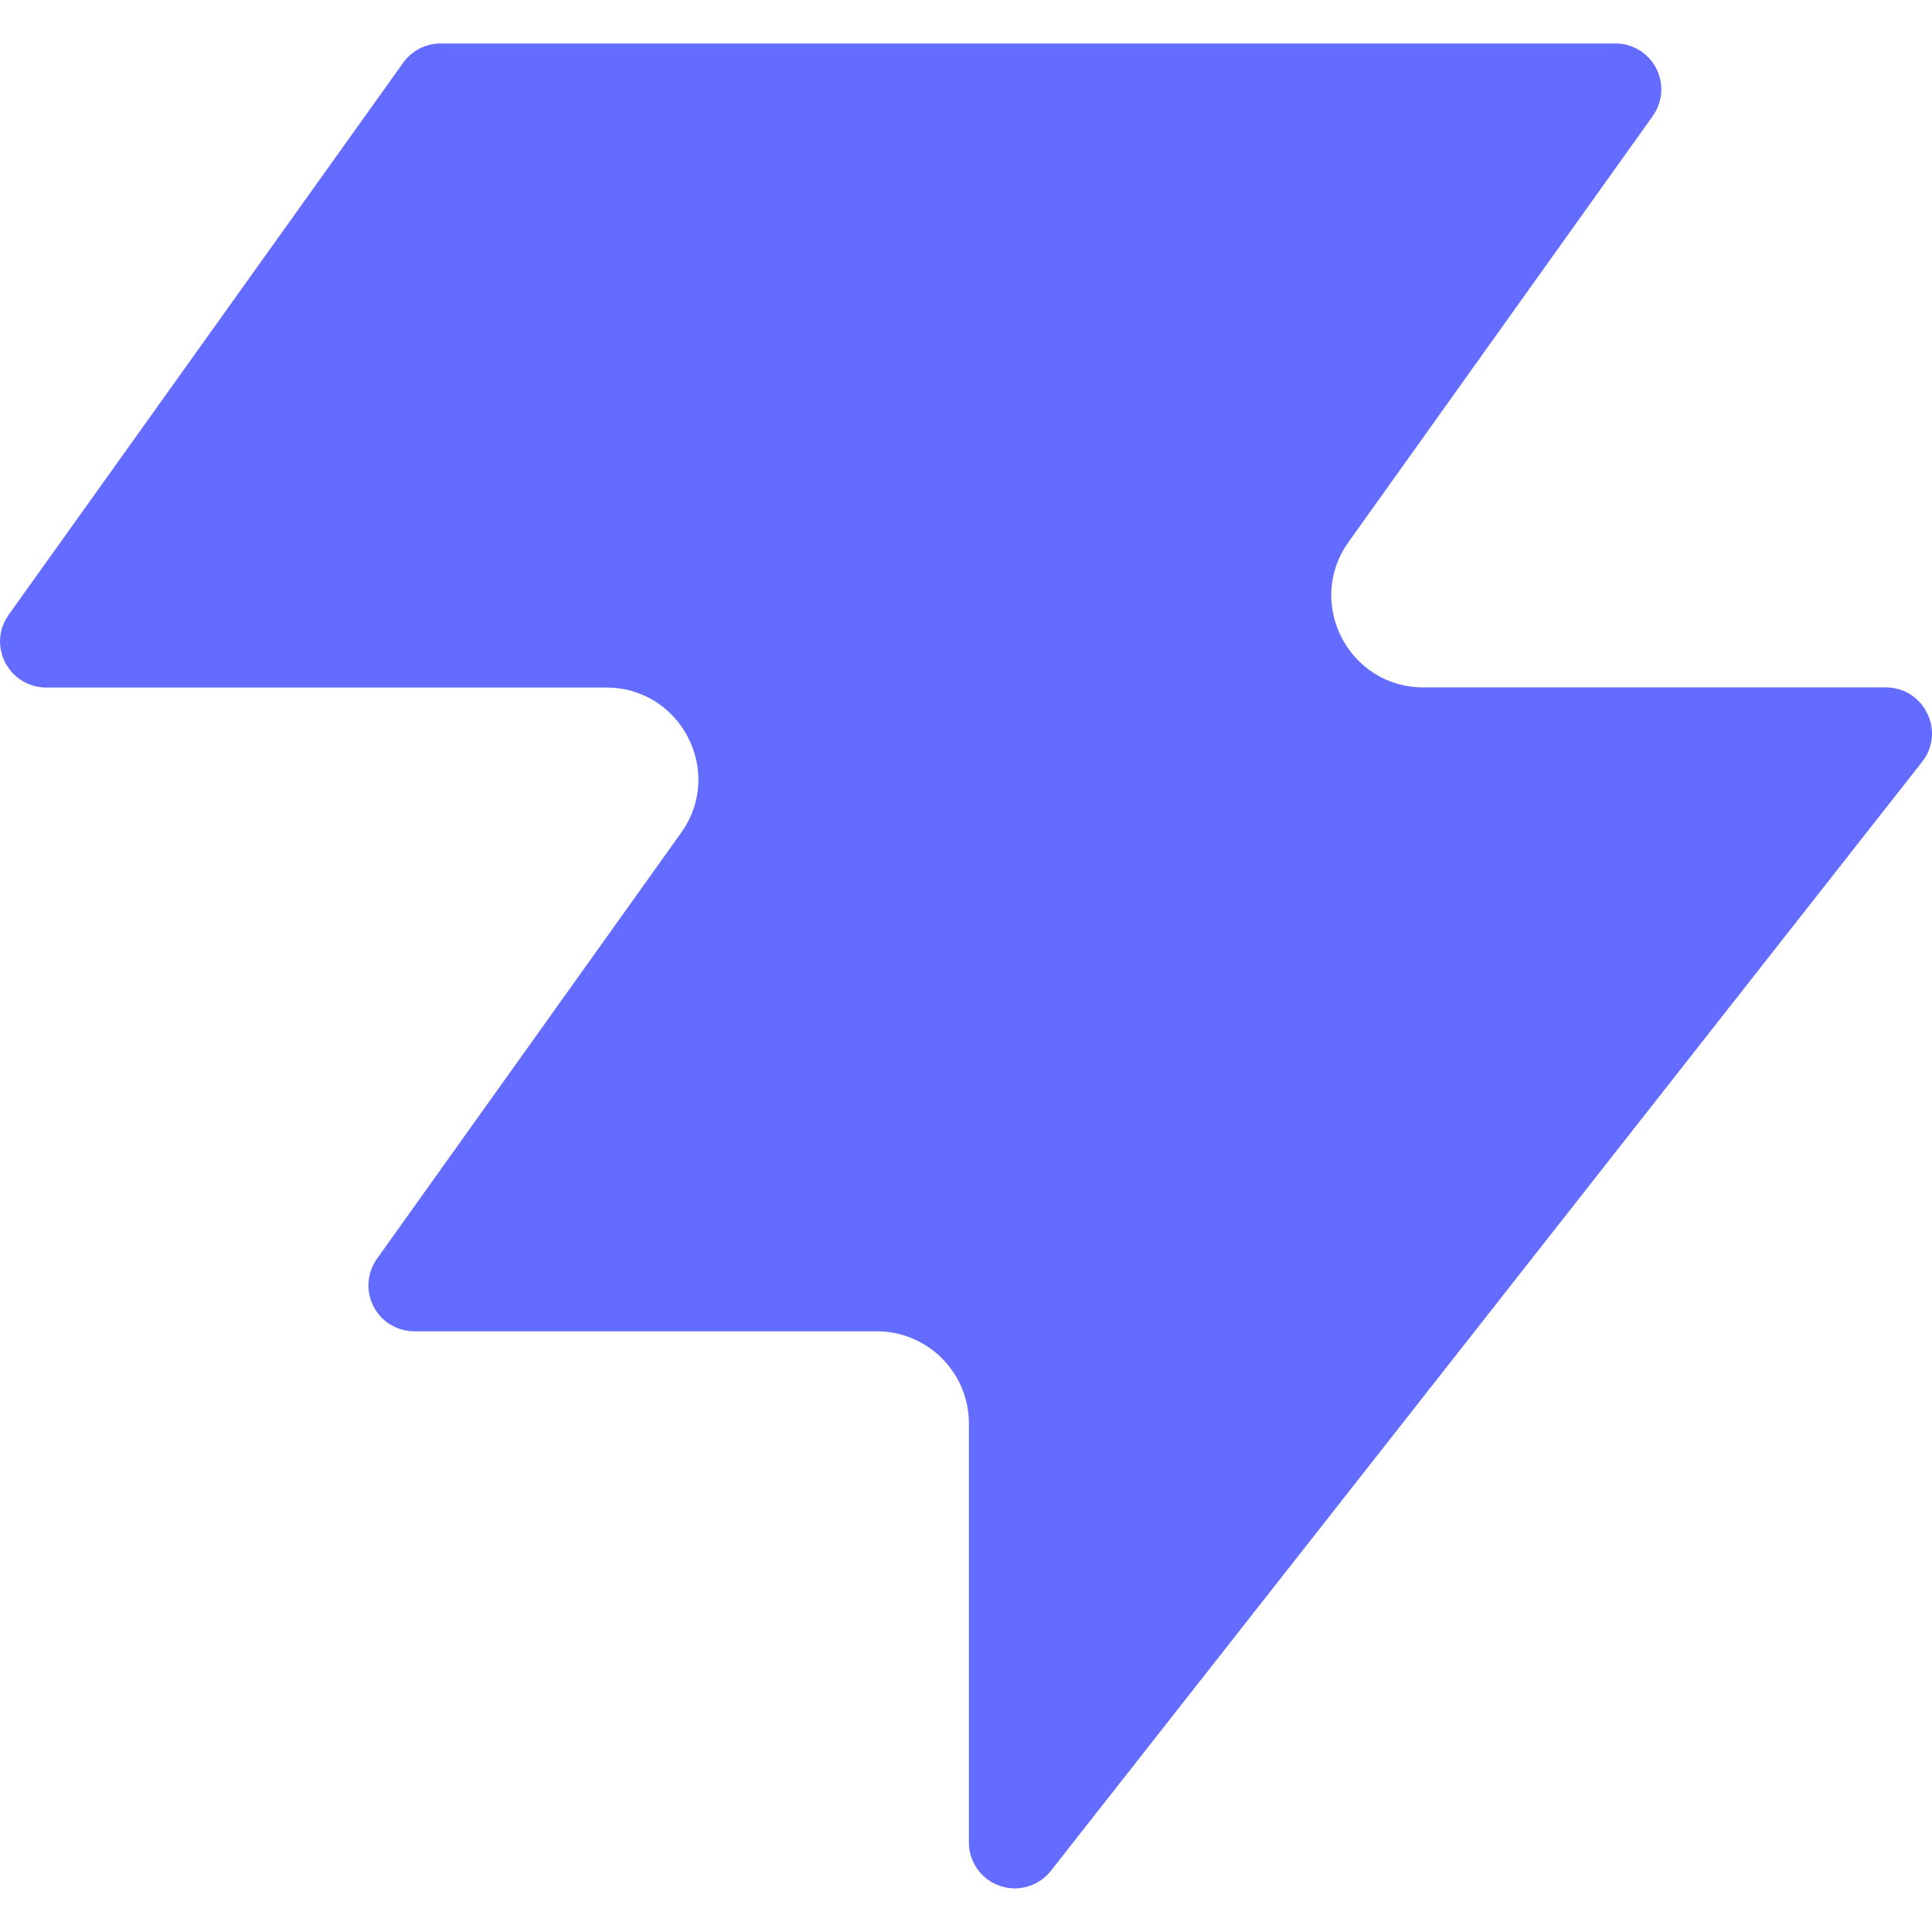
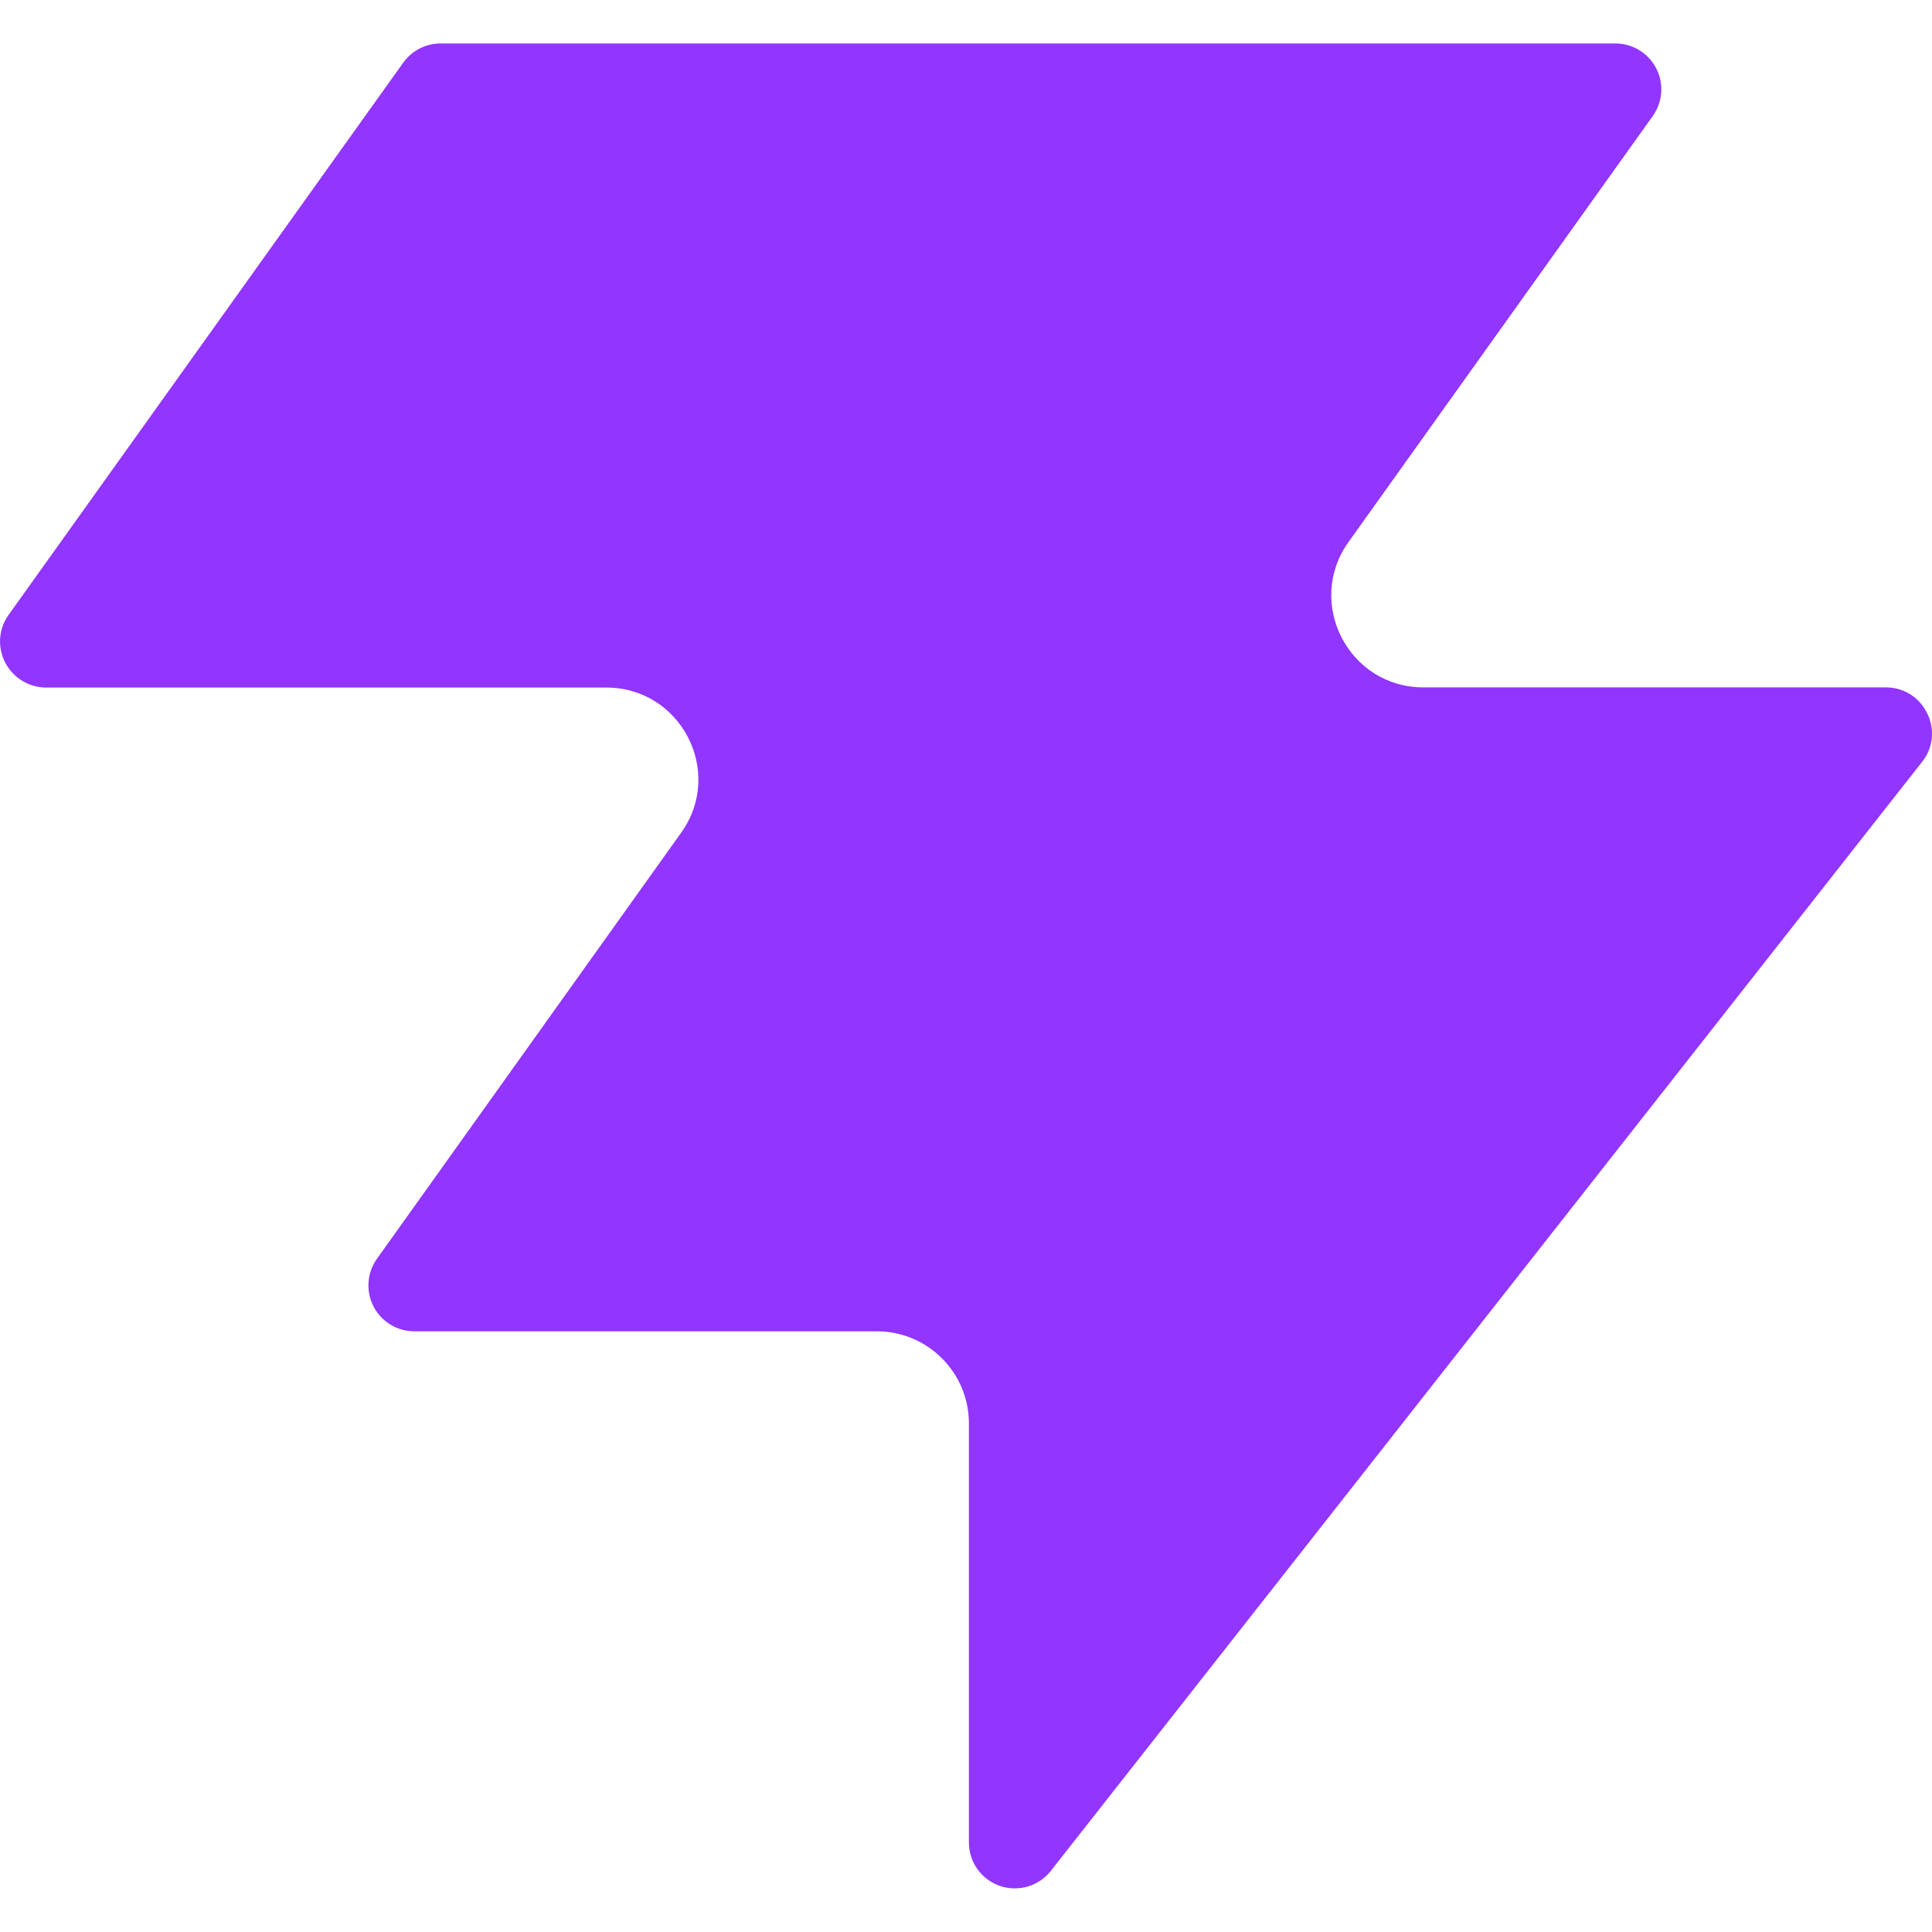
- <svg xmlns="http://www.w3.org/2000/svg" fill="#646CFF" role="img" viewBox="0 0 24 24">
+ <svg xmlns="http://www.w3.org/2000/svg" fill="#9135FF" role="img" viewBox="0 0 24 24">
  <path d="M13.056 23.238a.57.57 0 0 1-1.02-.355v-5.202c0-.63-.512-1.143-1.144-1.143H5.148a.57.57 0 0 1-.464-.903l3.777-5.29c.54-.753 0-1.804-.93-1.804H.57a.574.574 0 0 1-.543-.746.6.6 0 0 1 .08-.157L5.008.78a.57.57 0 0 1 .467-.24h14.589a.57.57 0 0 1 .466.903l-3.778 5.29c-.54.755 0 1.806.93 1.806h5.745c.238 0 .424.138.513.322a.56.56 0 0 1-.063.603z" />
</svg>
